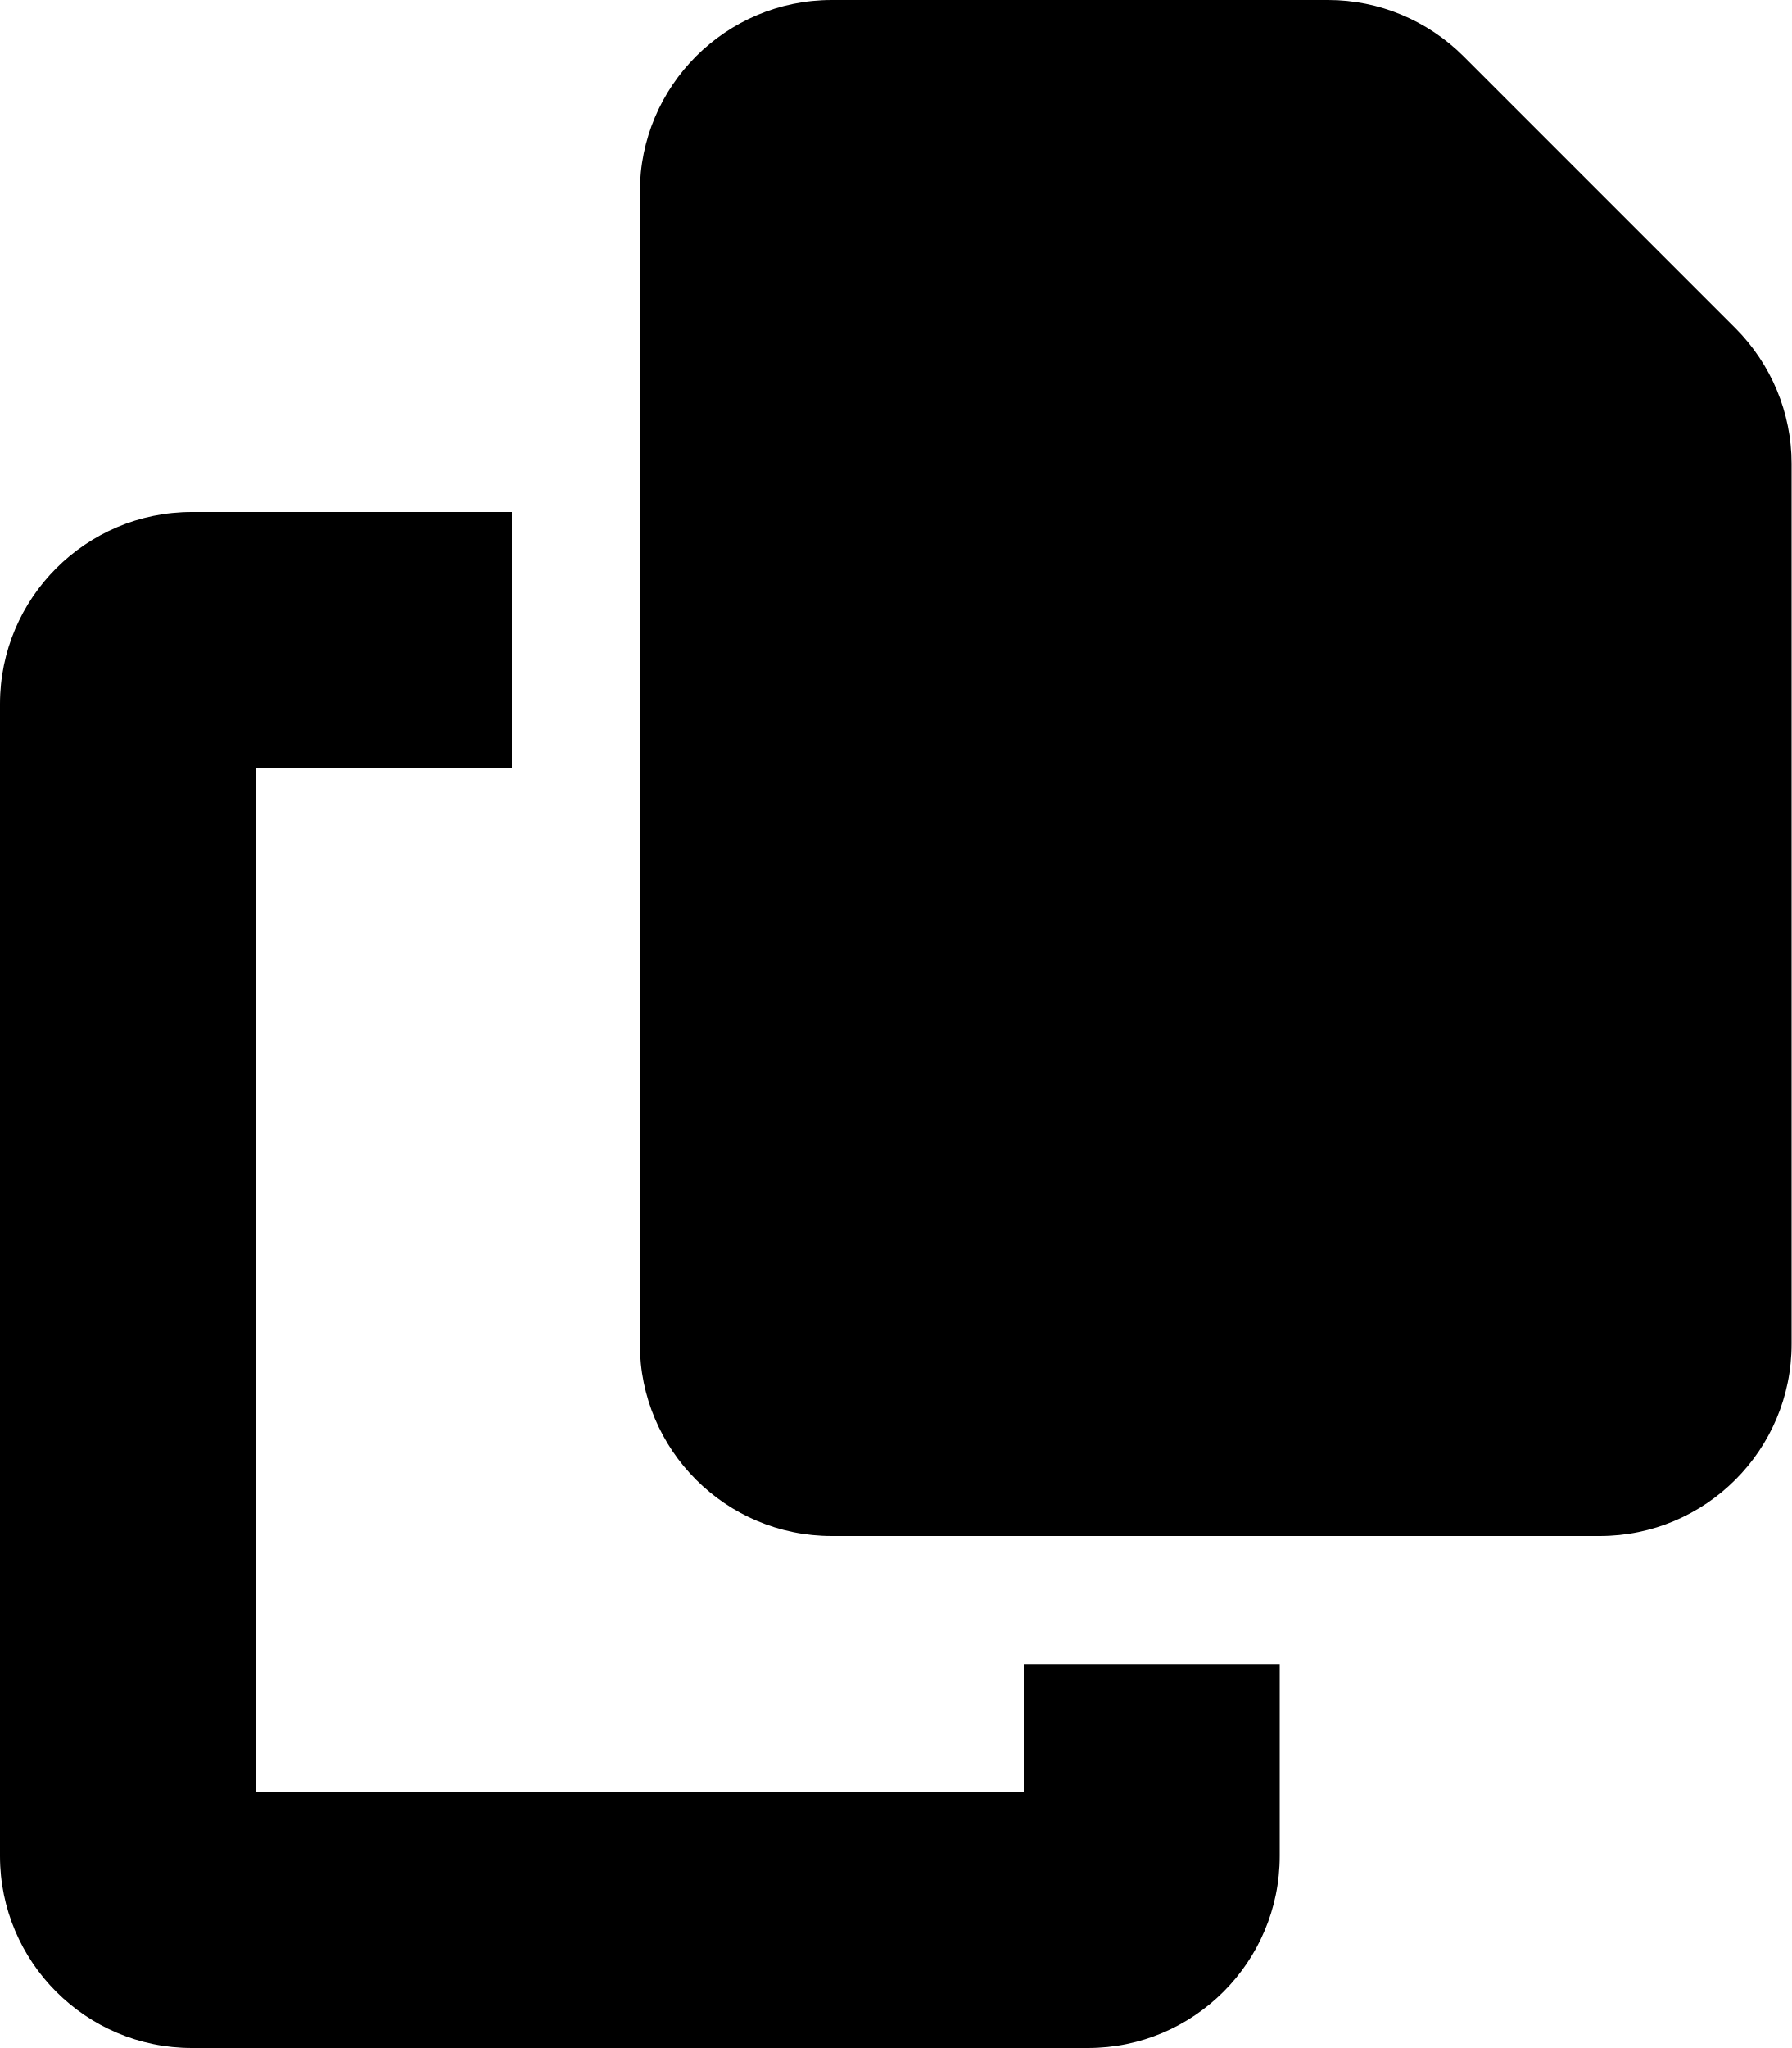
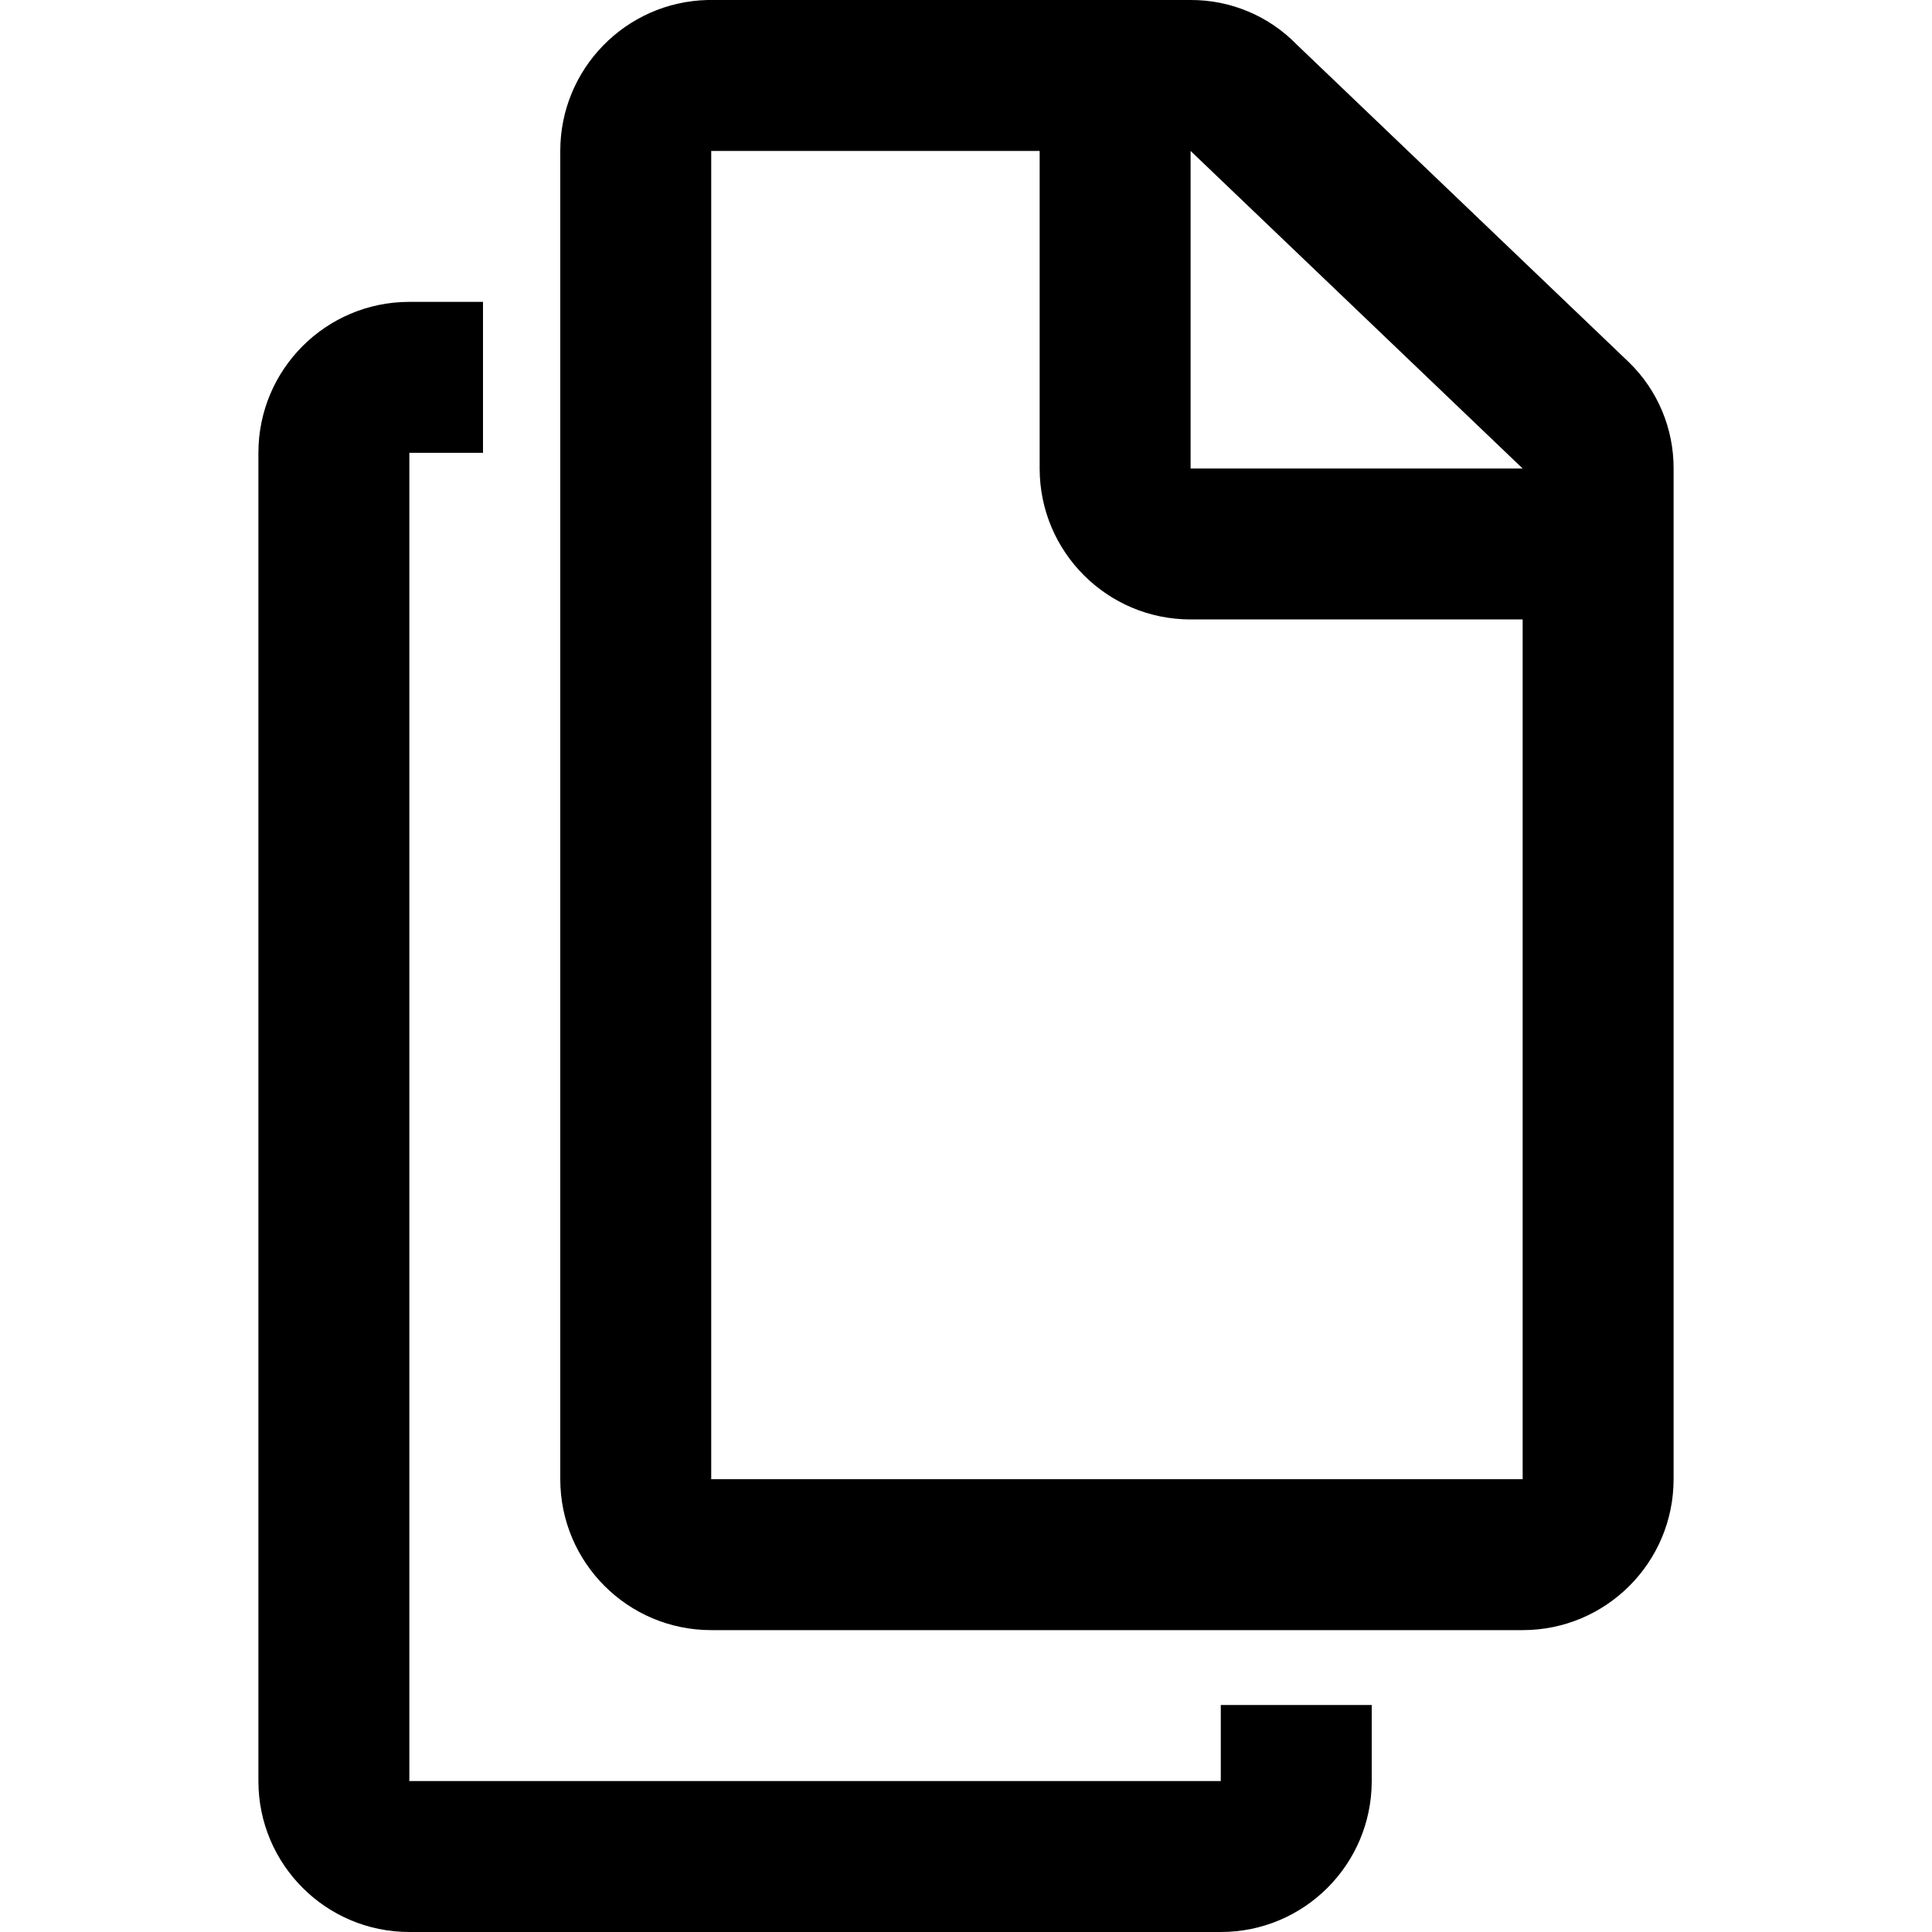
- <svg xmlns="http://www.w3.org/2000/svg" viewBox="0 0 448 512">
-   <path d="M208 0H332.1c12.7 0 24.9 5.1 33.9 14.1l67.9 67.9c9 9 14.1 21.2 14.1 33.9V336c0 26.5-21.5 48-48 48H208c-26.5 0-48-21.5-48-48V48c0-26.5 21.5-48 48-48zM48 128h80v64H64V448H256V416h64v48c0 26.5-21.5 48-48 48H48c-26.5 0-48-21.5-48-48V176c0-26.5 21.5-48 48-48z" />
+ <svg xmlns="http://www.w3.org/2000/svg" fill="#000000" width="800px" height="800px" viewBox="0 0 16 16">
+   <path d="M13.49 3 10.74.37A1.22 1.22 0 0 0 9.86 0h-4a1.25 1.25 0 0 0-1.22 1.25v11a1.25 1.25 0 0 0 1.25 1.25h6.72a1.25 1.25 0 0 0 1.25-1.25V3.88a1.22 1.22 0 0 0-.37-.88zm-.88 9.25H5.89v-11h2.72v2.63a1.25 1.25 0 0 0 1.25 1.25h2.75zm0-8.37H9.86V1.25l2.75 2.63z" />
+   <path d="M10.11 14.75H3.39v-11H4V2.5h-.61a1.25 1.25 0 0 0-1.25 1.25v11A1.25 1.25 0 0 0 3.39 16h6.72a1.25 1.25 0 0 0 1.25-1.25v-.63h-1.25z" />
</svg>
